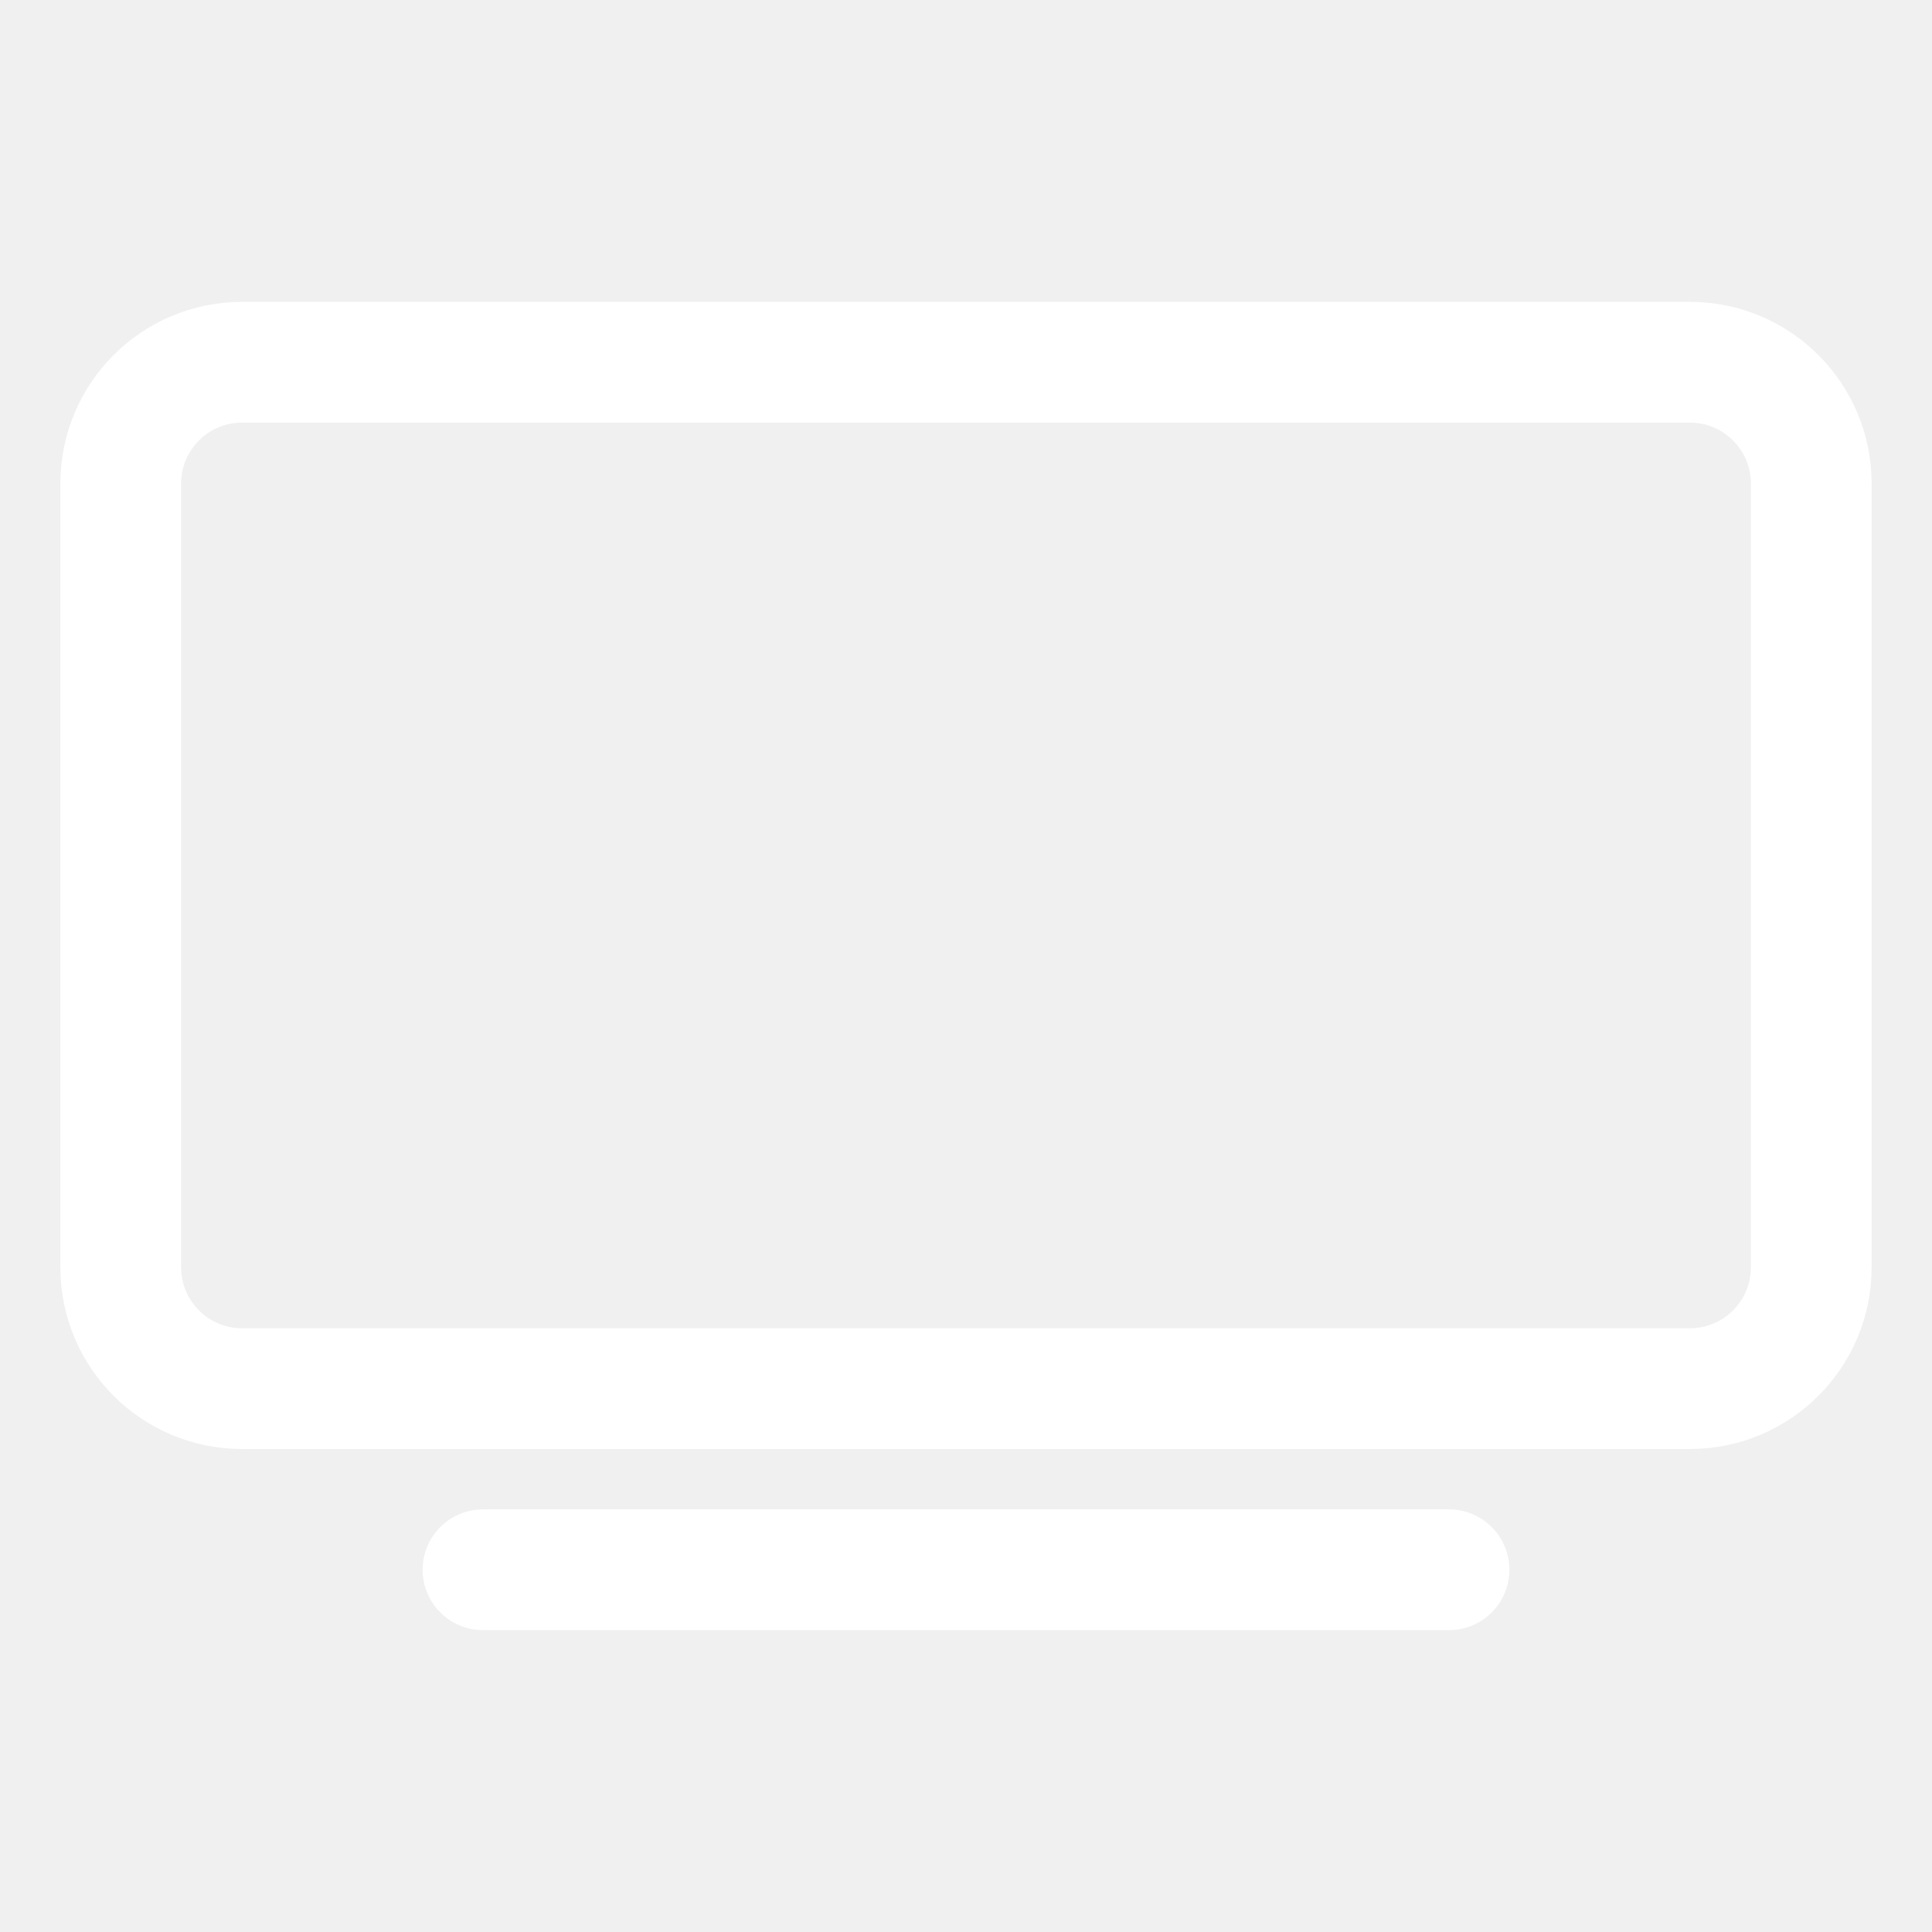
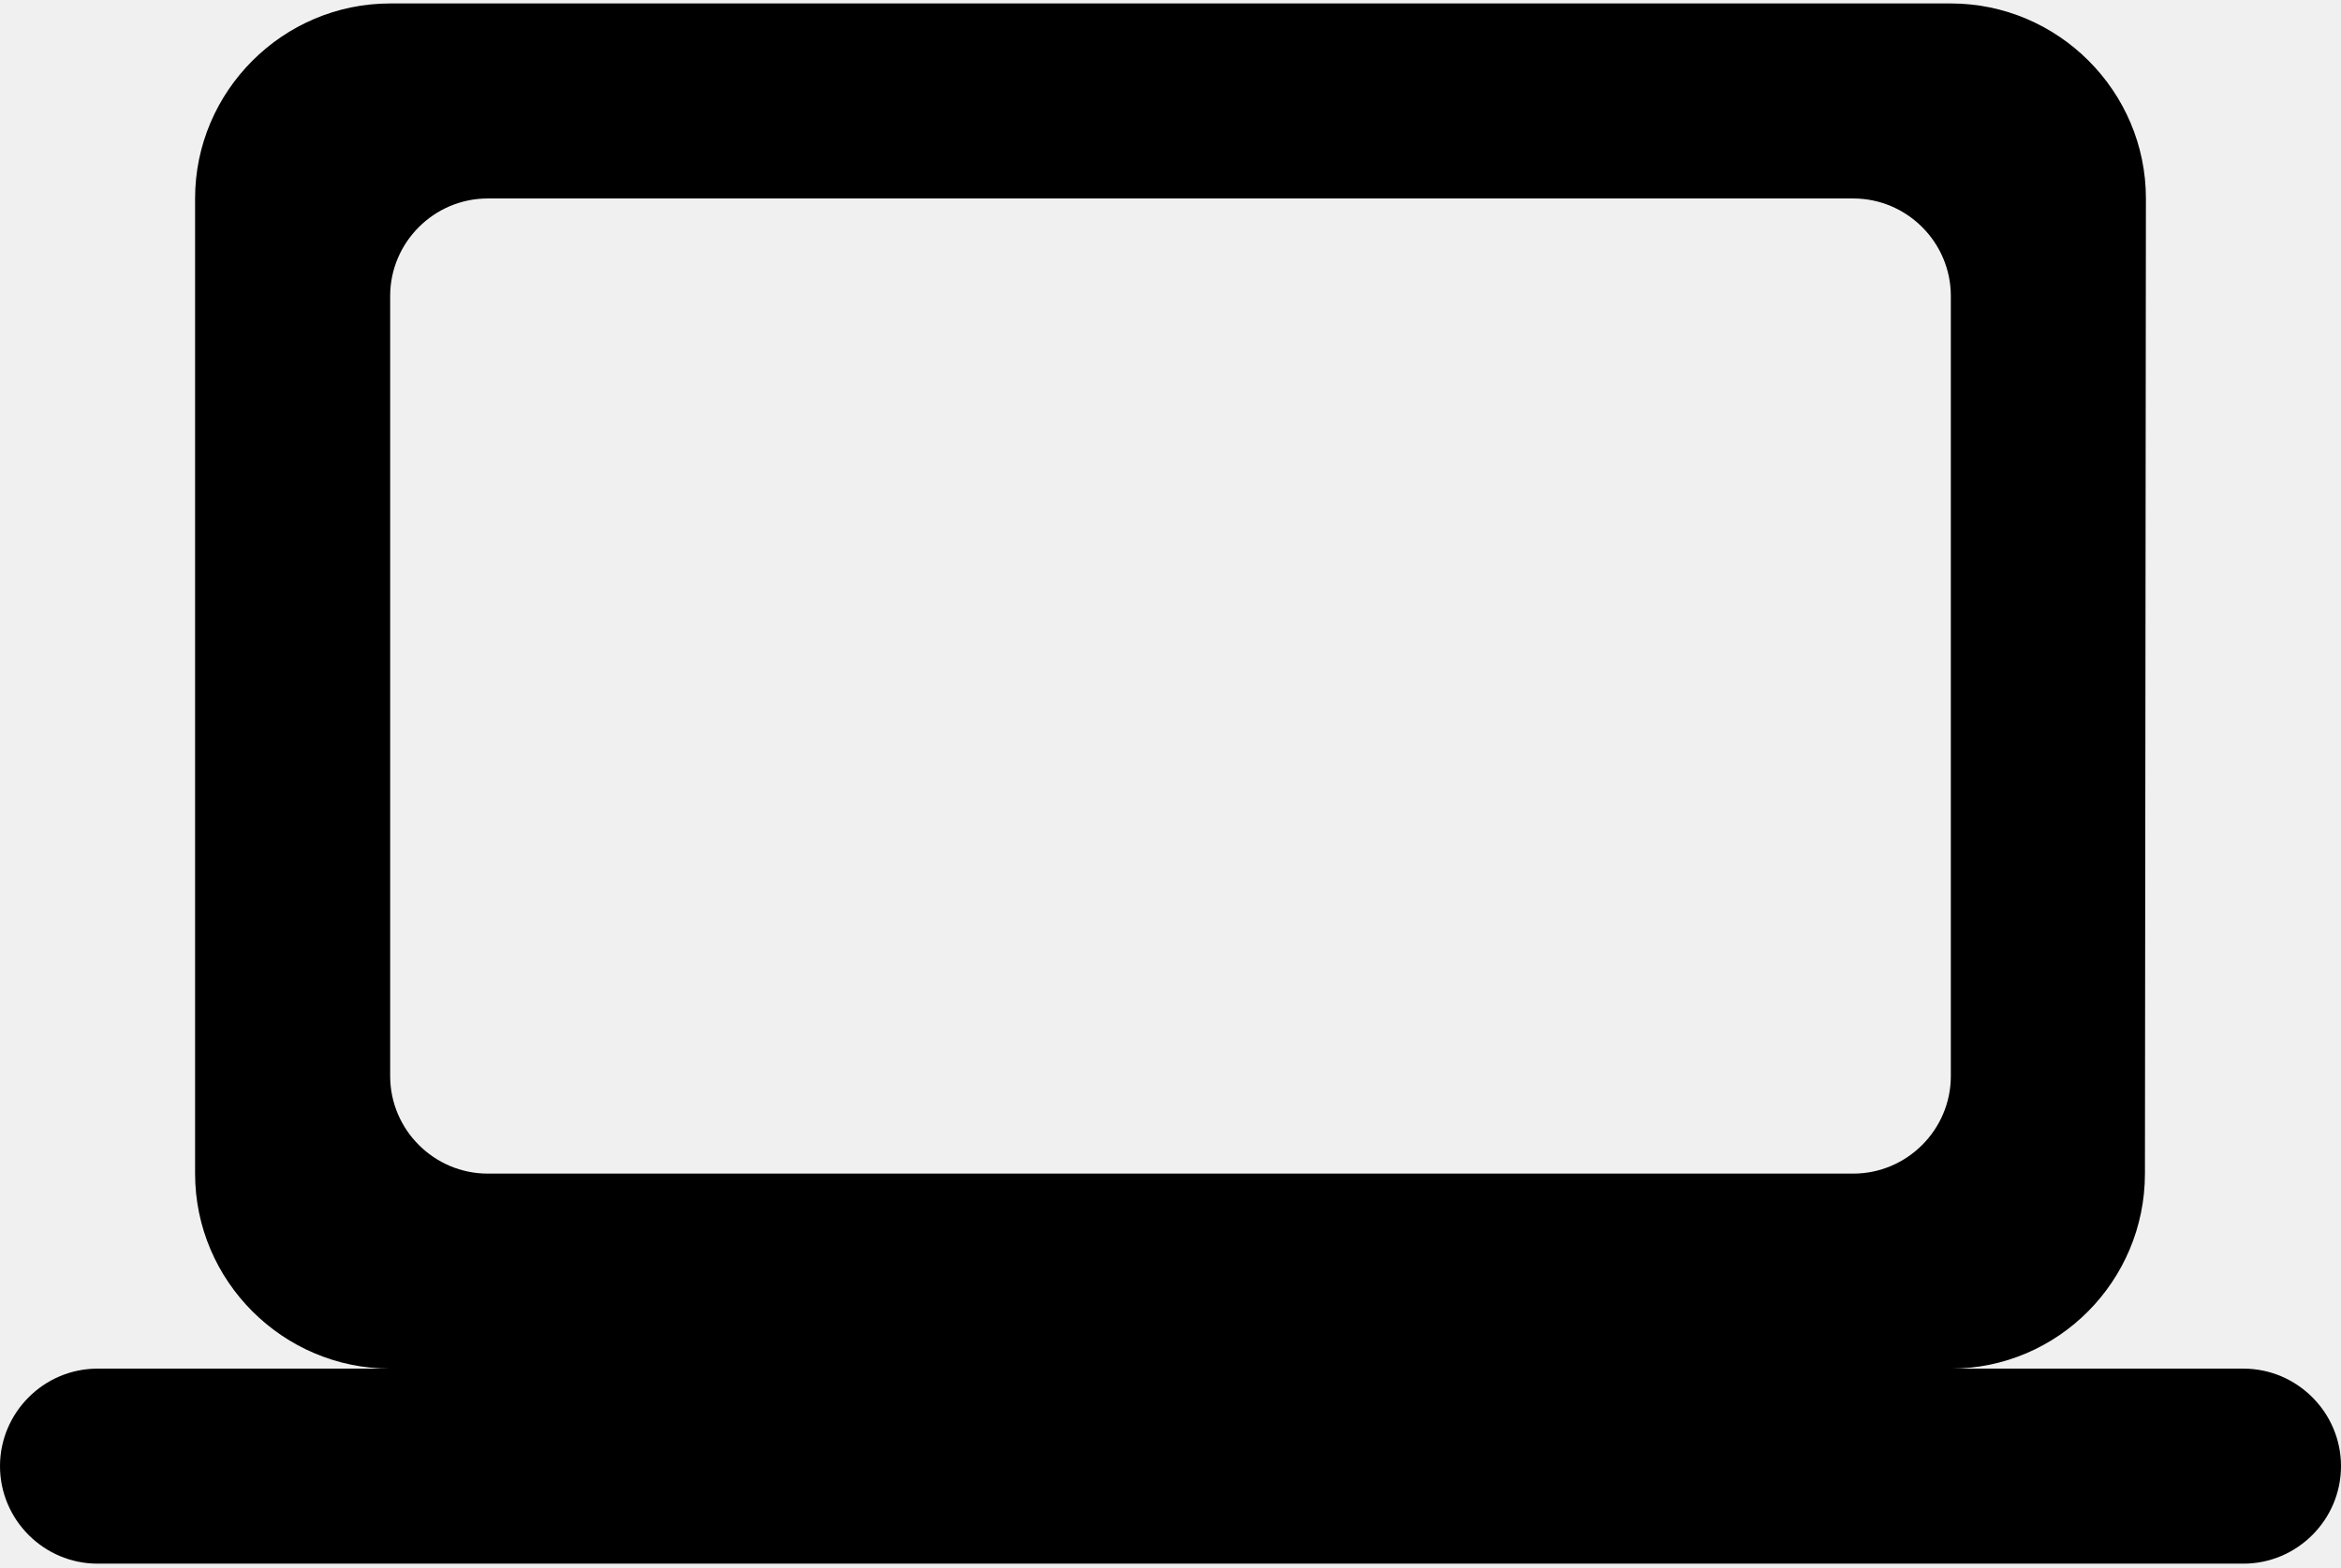
- <svg xmlns="http://www.w3.org/2000/svg" width="100" height="100" viewBox="0 0 100 100" fill="none">
-   <path d="M87.473 18.75H12.527C9.06 18.75 6.25 21.561 6.25 25.027V65.598C6.25 69.064 9.06 71.875 12.527 71.875H87.473C90.939 71.875 93.75 69.064 93.75 65.598V25.027C93.75 21.561 90.939 18.75 87.473 18.75Z" stroke="white" stroke-width="6.25" stroke-linejoin="round" />
-   <path d="M25 81.25H75Z" fill="white" />
-   <path d="M25 81.25H75" stroke="white" stroke-width="6.25" stroke-miterlimit="10" stroke-linecap="round" />
+ <svg xmlns="http://www.w3.org/2000/svg" width="339" height="227" viewBox="0 0 339 227" fill="none">
+   <path d="M282.5 198.25C298.038 198.25 310.609 185.538 310.609 170L310.75 28.75C310.75 13.213 298.038 0.5 282.5 0.5H56.5C40.962 0.5 28.25 13.213 28.25 28.75V170C28.25 185.538 40.962 198.25 56.5 198.25H14.125C6.356 198.25 0 204.606 0 212.375C0 220.144 6.356 226.5 14.125 226.5H324.875C332.644 226.5 339 220.144 339 212.375C339 204.606 332.644 198.25 324.875 198.25H282.5ZM70.625 28.75H268.375C276.144 28.75 282.5 35.106 282.5 42.875V155.875C282.5 163.644 276.144 170 268.375 170H70.625C62.856 170 56.5 163.644 56.5 155.875V42.875C56.5 35.106 62.856 28.75 70.625 28.75Z" fill="black" />
</svg>
